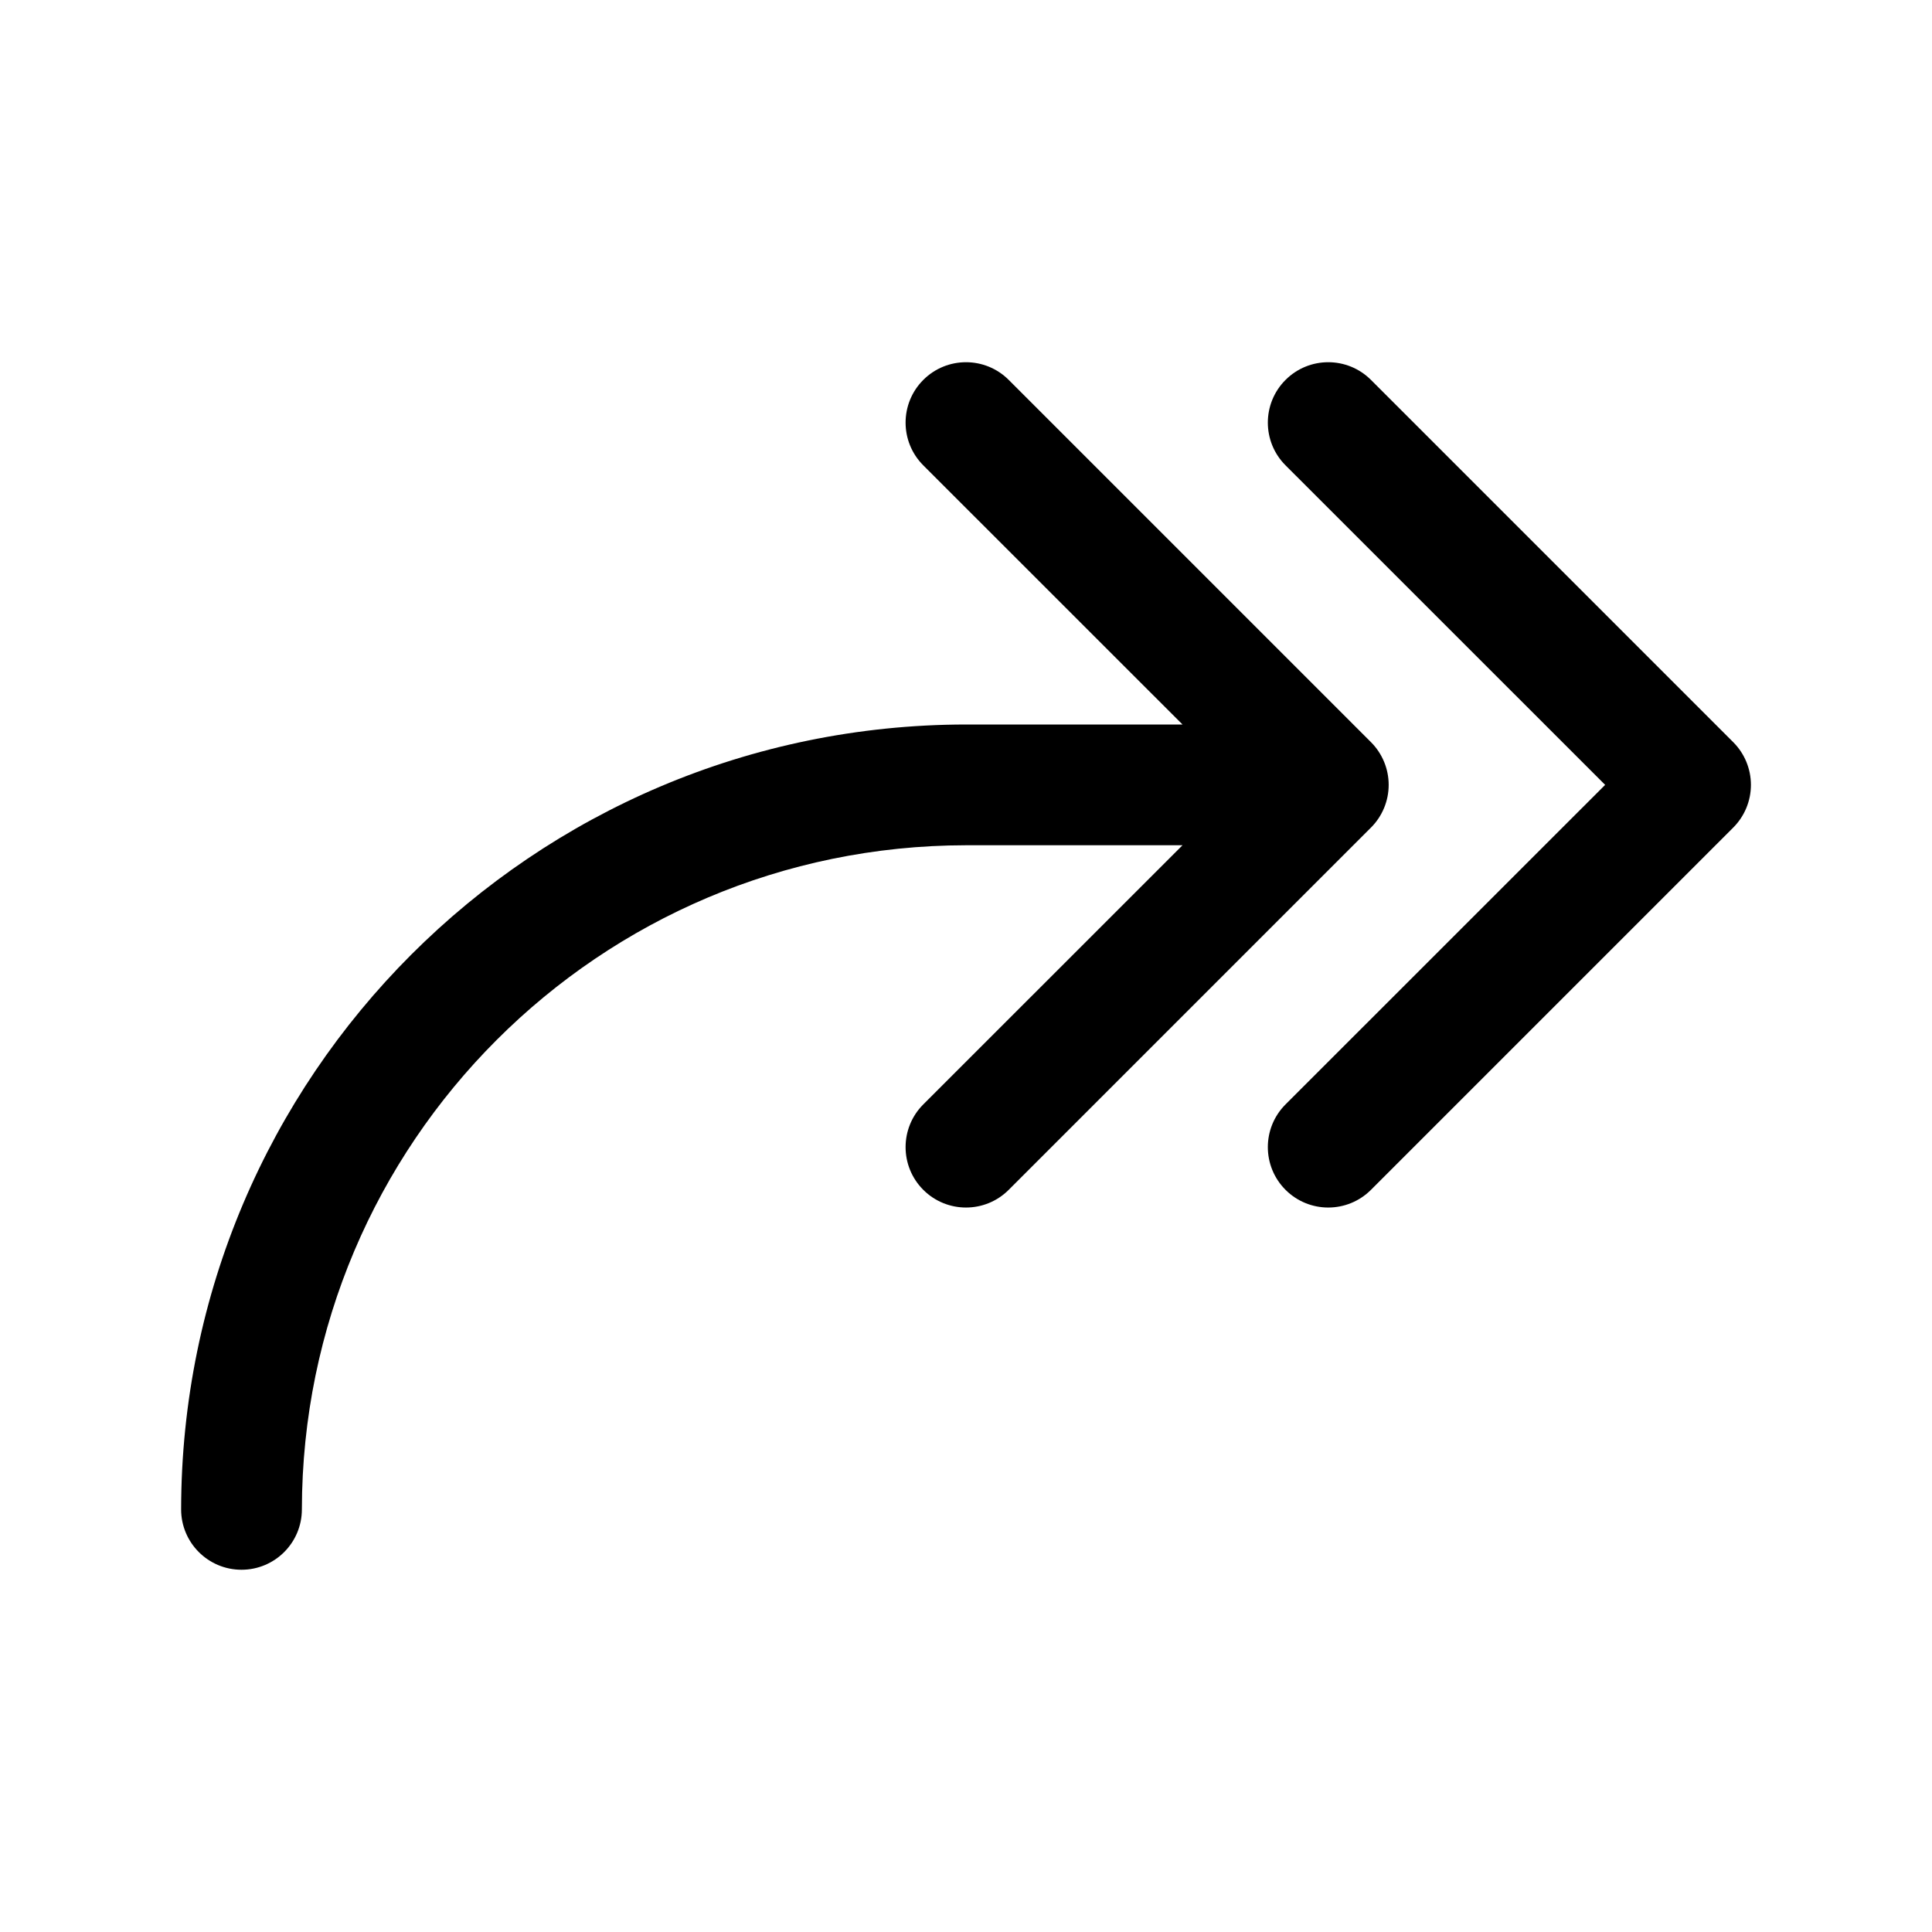
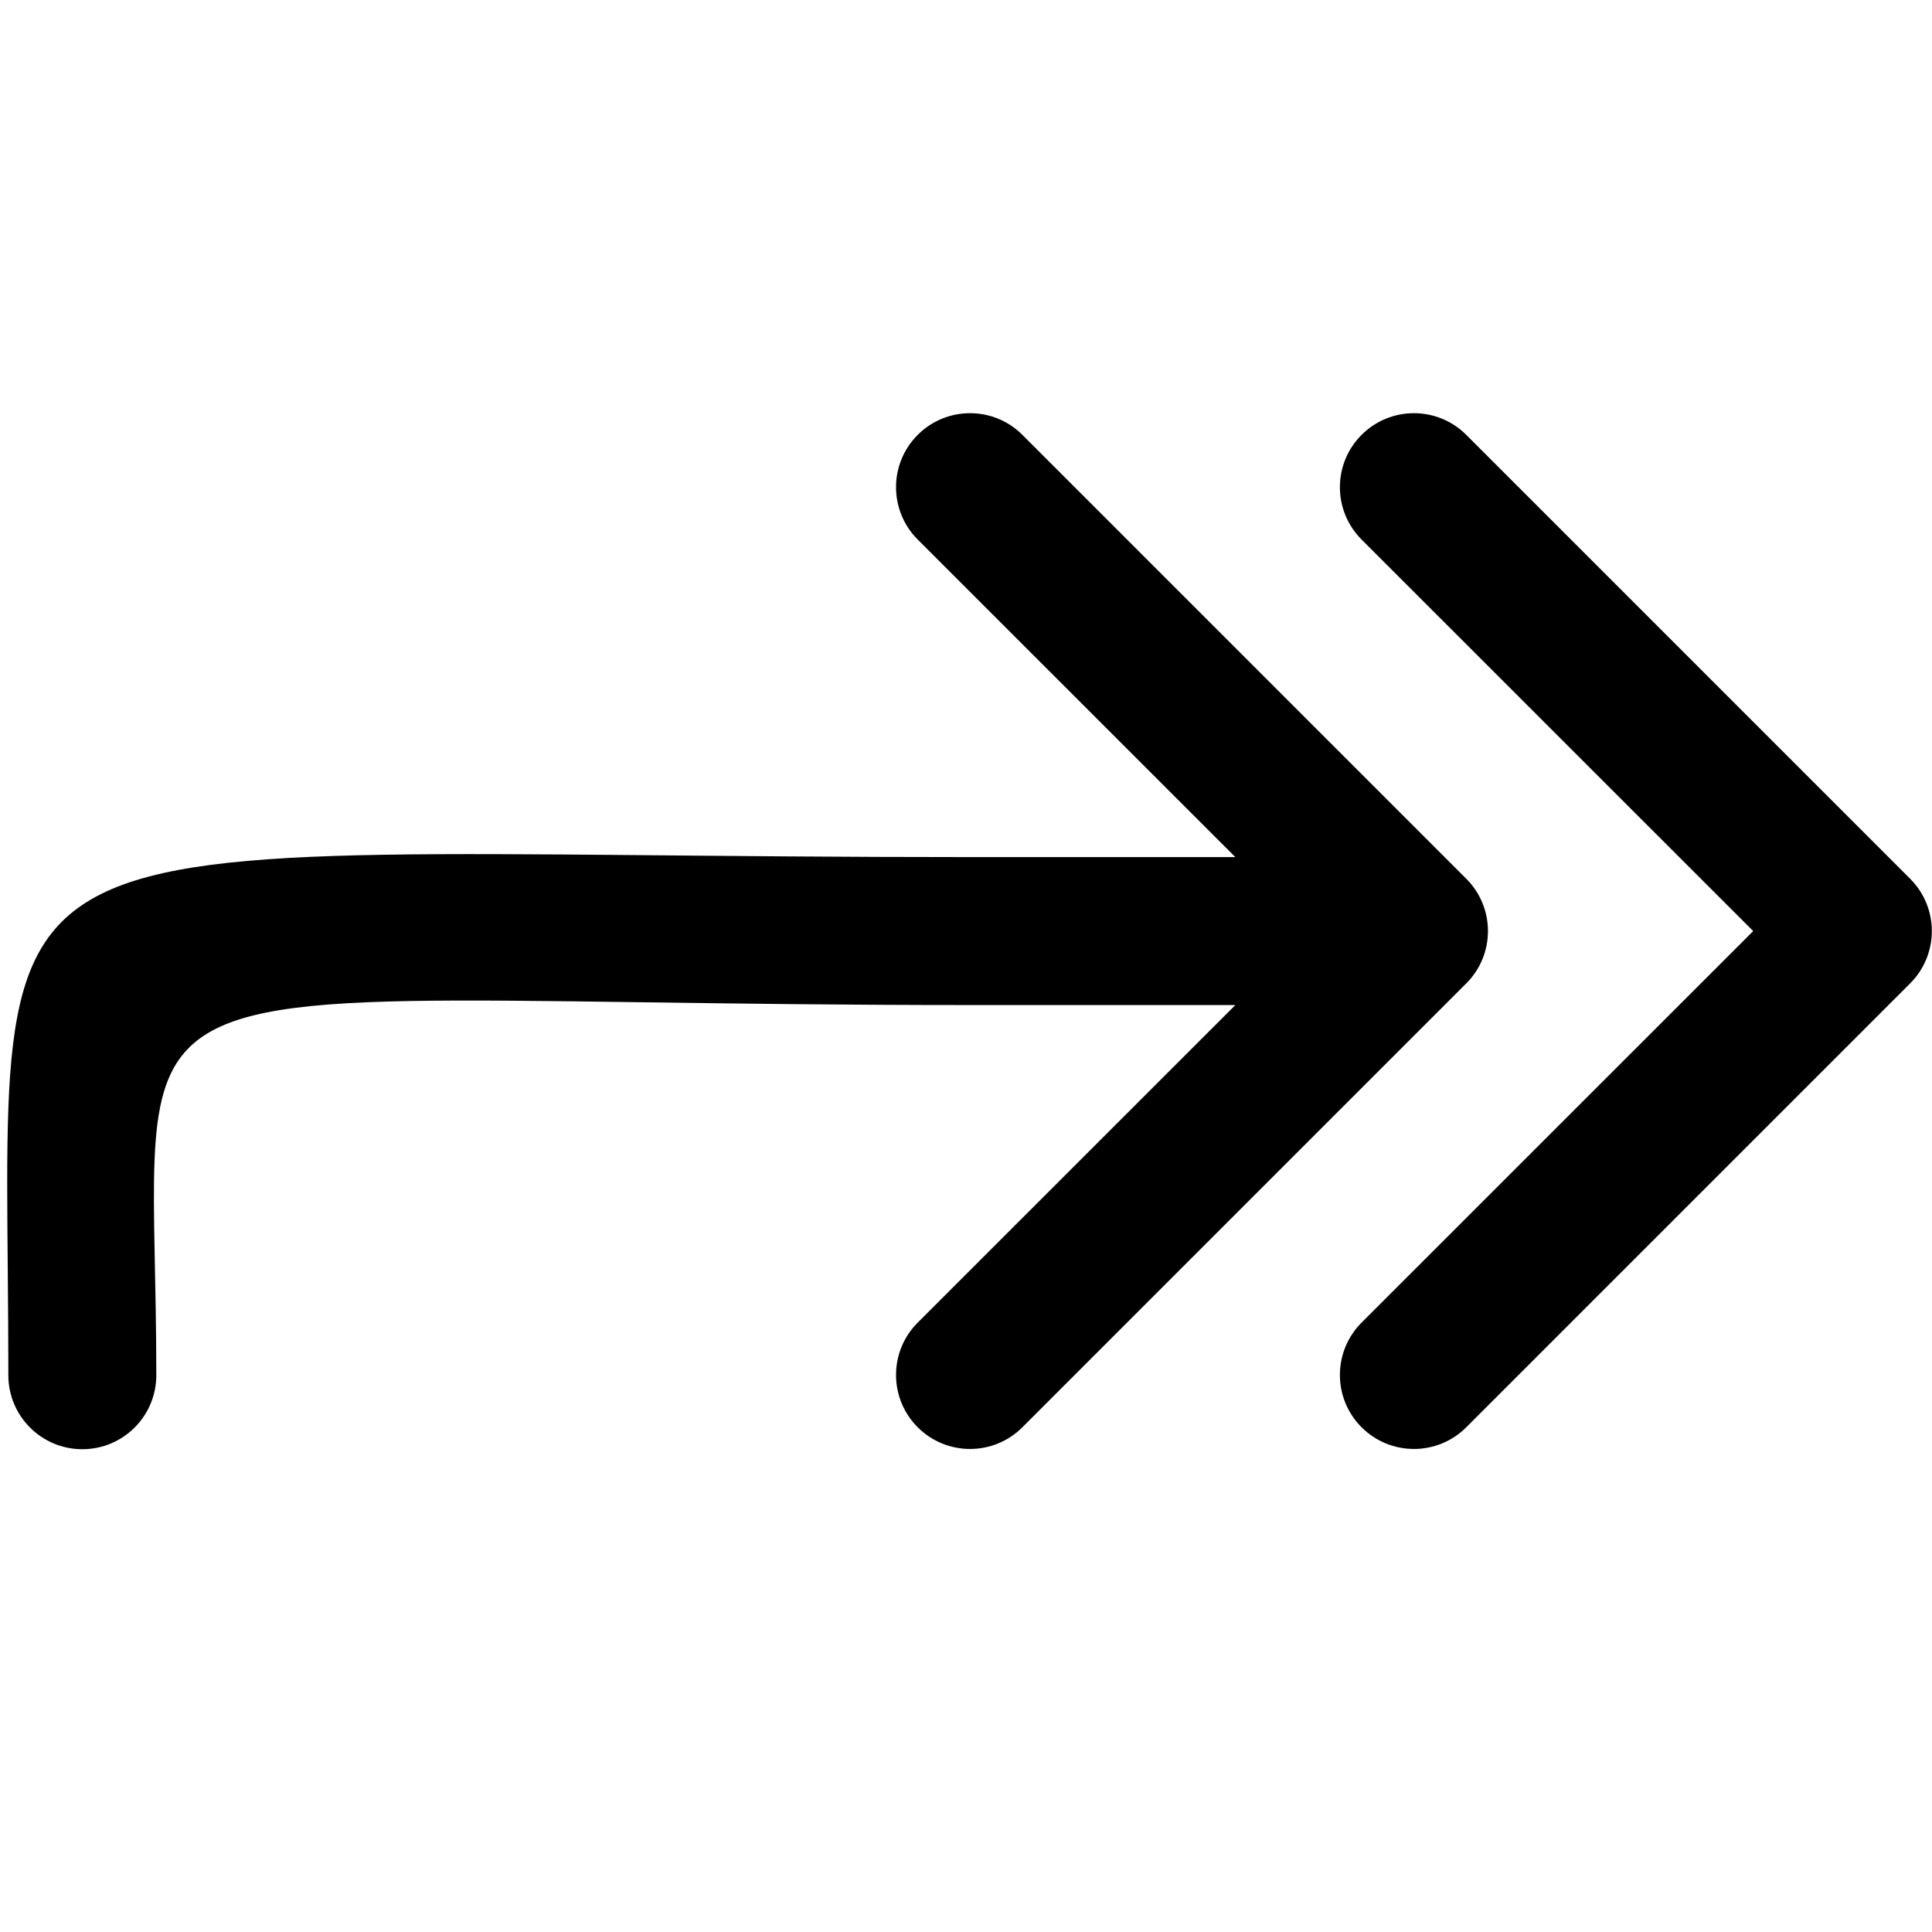
- <svg xmlns="http://www.w3.org/2000/svg" width="32" height="32" fill="#000000" viewBox="0 0 256 256">
-   <path d="M229.66,109.66l-48,48a8,8,0,0,1-11.32-11.32L212.69,104,170.34,61.66a8,8,0,0,1,11.32-11.32l48,48A8,8,0,0,1,229.66,109.66Zm-48-11.32-48-48a8,8,0,0,0-11.32,11.32L156.69,96H128A104.11,104.11,0,0,0,24,200a8,8,0,0,0,16,0,88.1,88.1,0,0,1,88-88h28.69l-34.35,34.34a8,8,0,0,0,11.32,11.32l48-48A8,8,0,0,0,181.66,98.34Z" />
+ <svg xmlns="http://www.w3.org/2000/svg" width="800" height="800" fill="#000000" viewBox="0 0 6400 6400" version="1.1" id="svg1">
+   <defs id="defs1" />
+   <path d="M 6327.538,3257.683 4857.174,4728.047 c -95.755,95.755 -251.005,95.755 -346.761,0 -95.755,-95.755 -95.755,-251.006 0,-346.761 L 5807.704,3084.302 4510.413,1787.319 c -95.755,-95.755 -95.755,-251.005 0,-346.761 95.755,-95.755 251.006,-95.755 346.761,0 l 1470.364,1470.364 c 95.831,95.724 95.831,251.037 0,346.761 z M 4857.174,2910.922 3386.81,1440.558 c -95.755,-95.755 -251.006,-95.755 -346.761,0 -95.755,95.755 -95.755,251.005 0,346.761 l 1052.229,1051.923 h -878.849 c -3429.244,0 -3185.789,-245.682 -3185.789,1716.407 0,135.343 109.717,245.061 245.061,245.061 135.343,0 245.061,-109.718 245.061,-245.061 0,-615.692 -51.519,-926.816 108.841,-1085.578 225.5,-223.253 862.617,-140.708 2586.827,-140.708 h 878.849 L 3040.049,4381.286 c -95.755,95.755 -95.755,251.006 0,346.761 95.755,95.755 251.006,95.755 346.761,0 L 4857.174,3257.683 c 95.831,-95.724 95.831,-251.037 0,-346.761 z" id="path1" style="fill:#000000;stroke-width:30.633" />
</svg>
